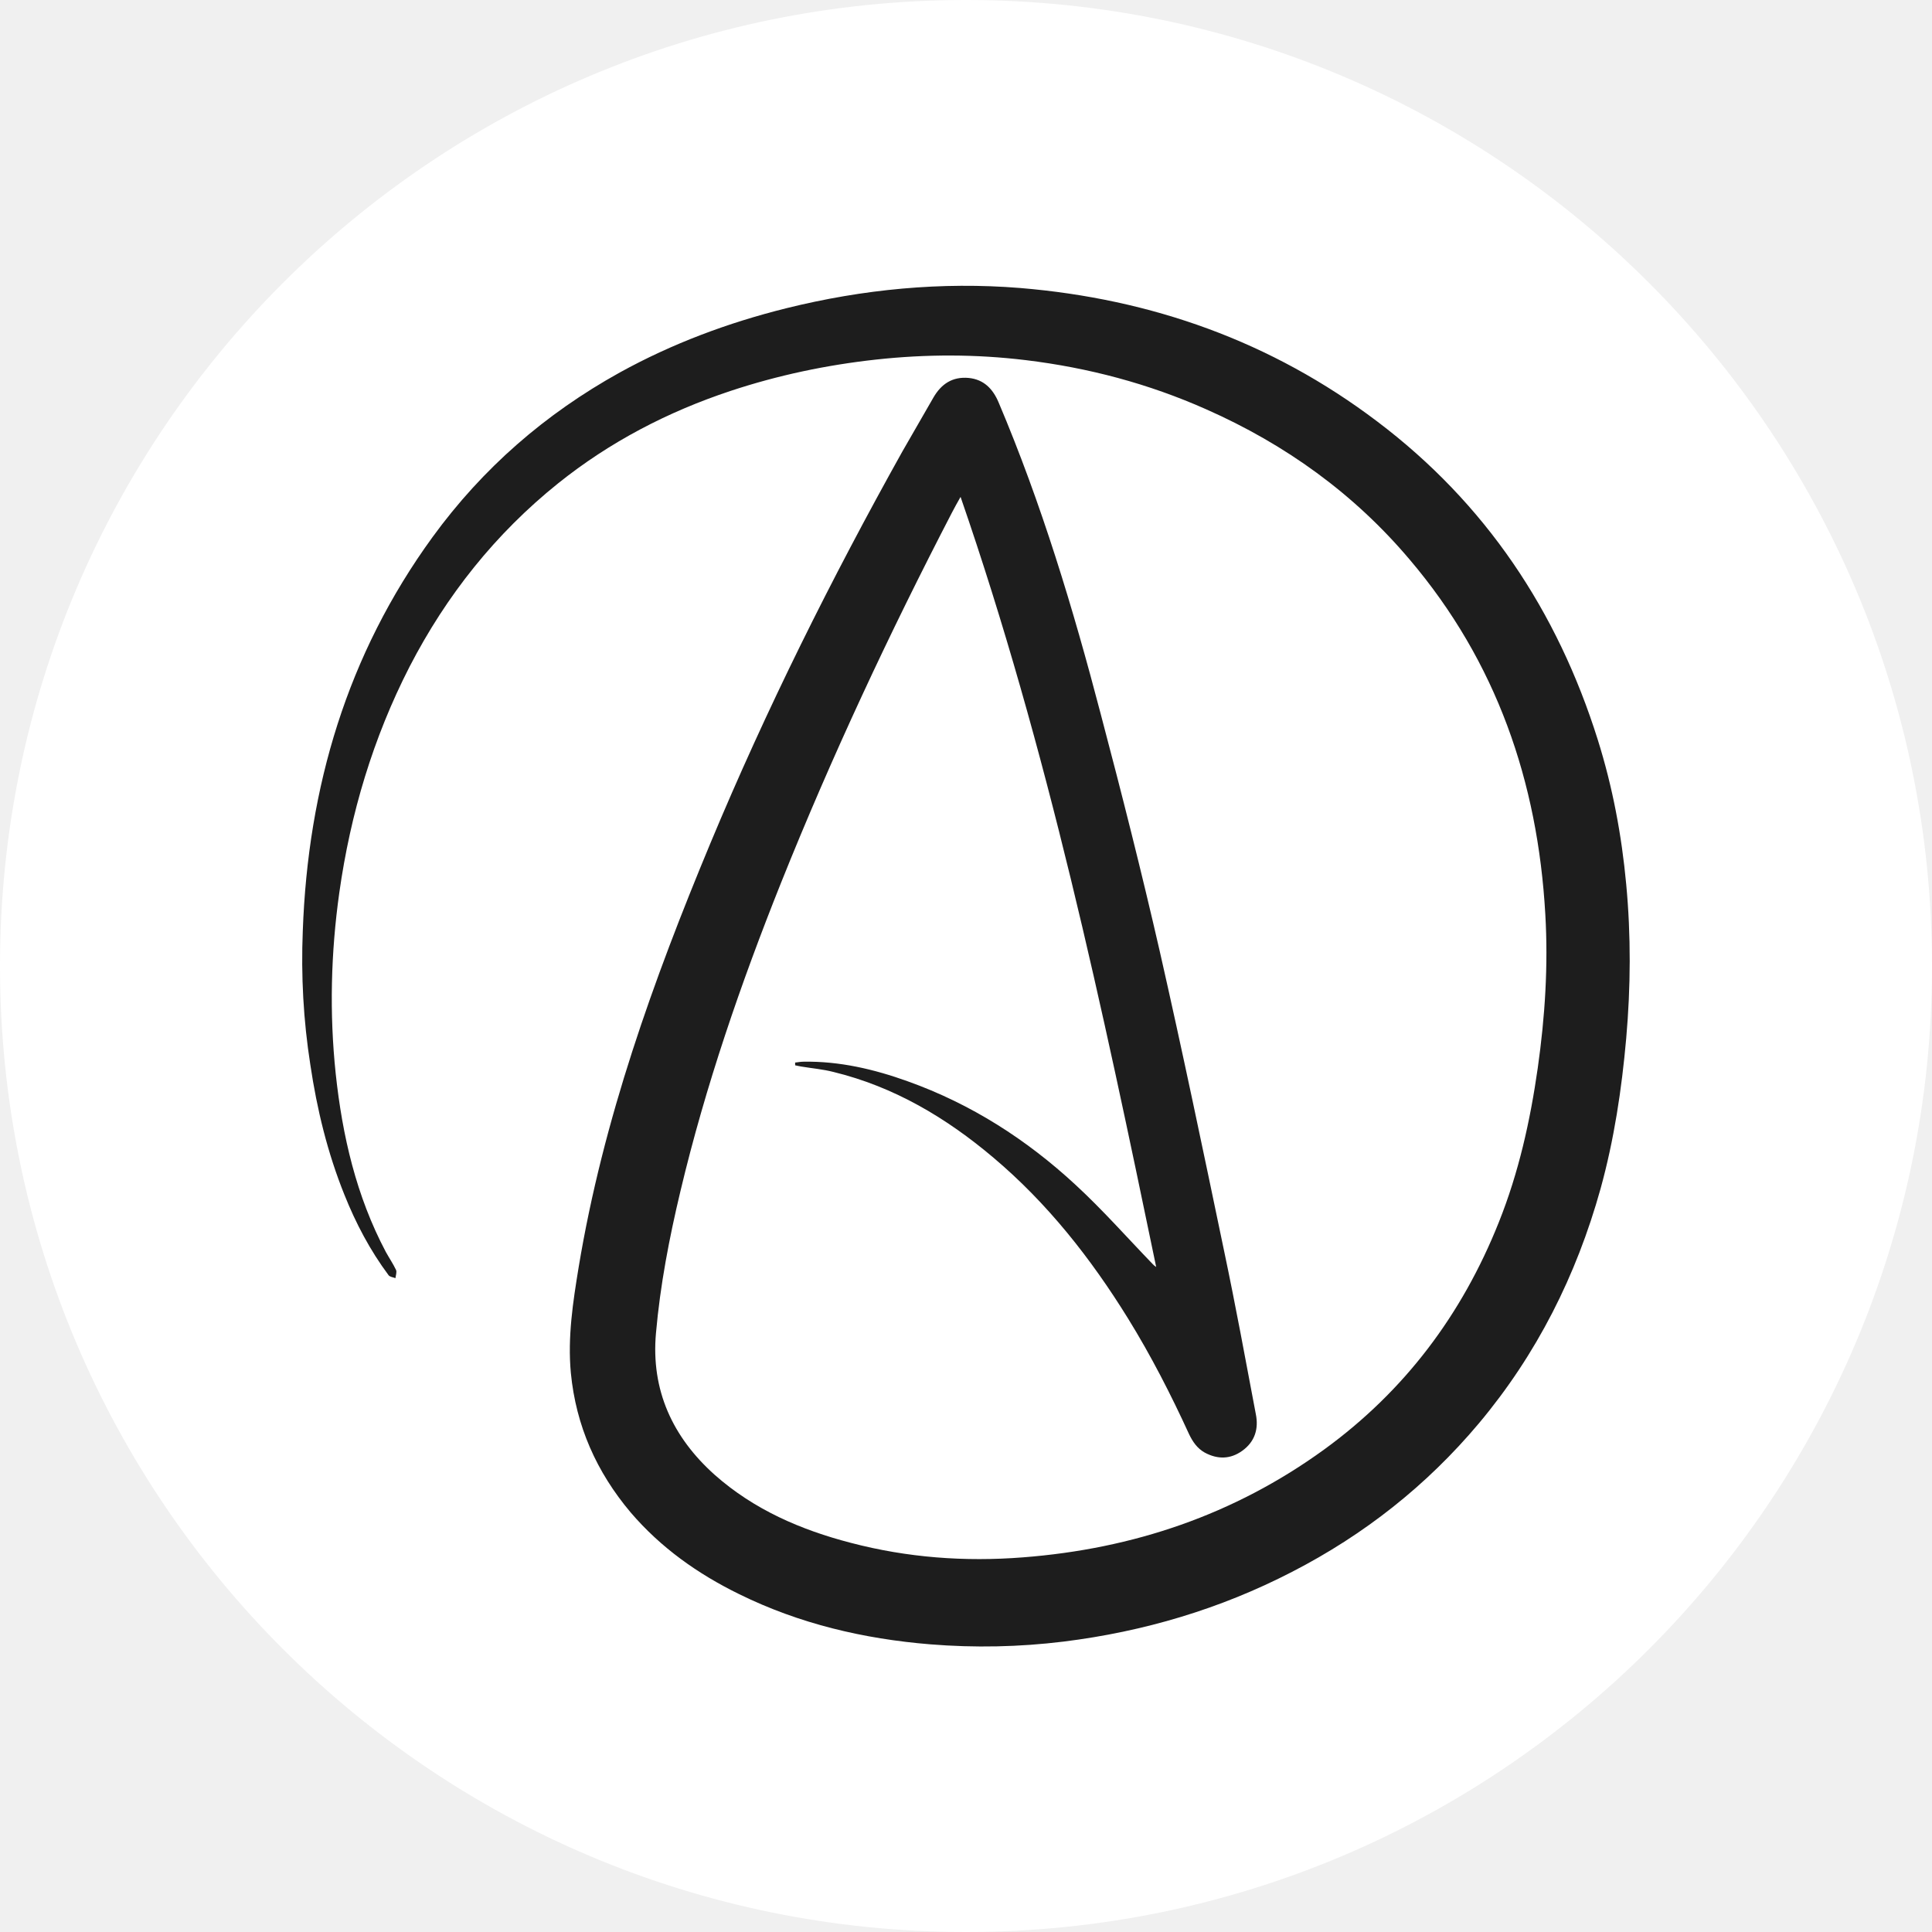
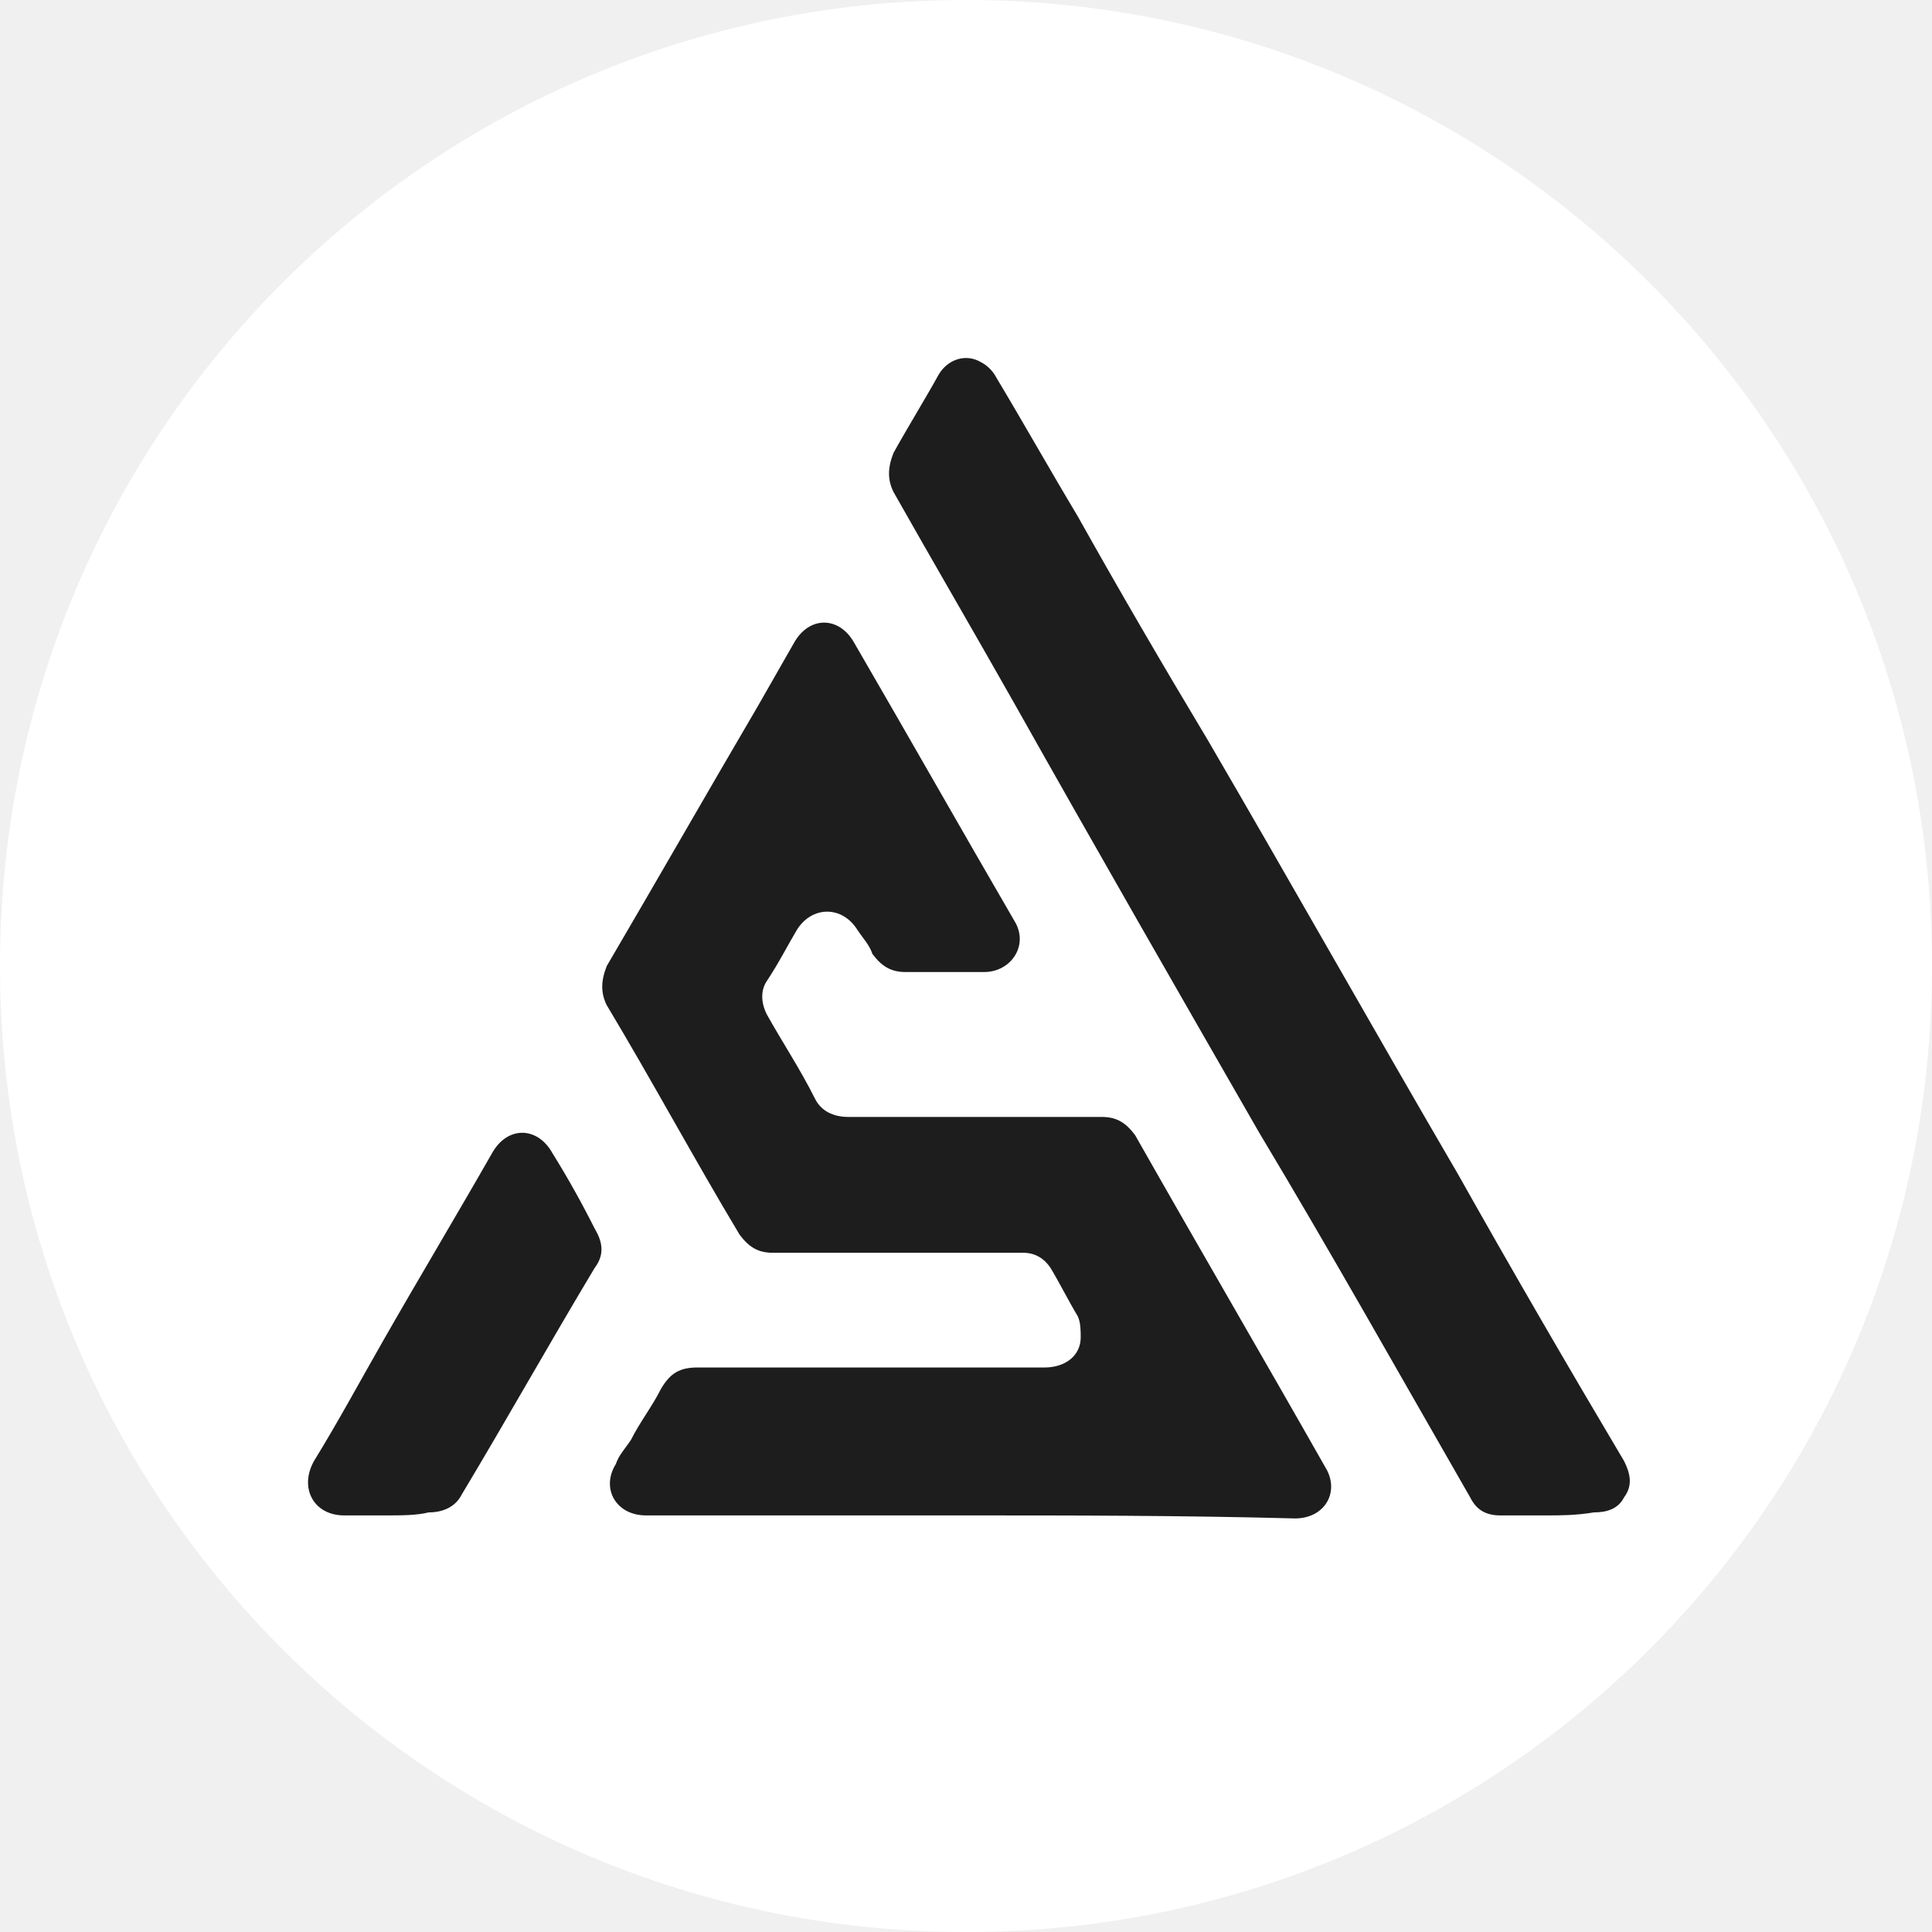
<svg xmlns="http://www.w3.org/2000/svg" id="Layer_2" data-name="Layer 2" viewBox="0 0 64 64">
  <g id="Layer_2-2" data-name="Layer 2">
    <g>
-       <circle cx="32" cy="32" r="32" style="fill: #fff;" />
-       <path d="M26.33,35.2c.1-.01,.19-.03,.29-.03,1.19-.02,2.34,.25,3.45,.65,2.1,.75,3.94,1.93,5.56,3.43,.9,.83,1.71,1.75,2.56,2.63,.03,.03,.06,.06,.11,.09-1.78-8.58-3.59-17.15-6.48-25.51-.11,.2-.2,.35-.28,.51-2.08,4.01-3.99,8.09-5.67,12.28-1.33,3.33-2.5,6.72-3.33,10.21-.37,1.55-.67,3.11-.81,4.7-.17,1.89,.55,3.45,1.95,4.7,1.3,1.15,2.85,1.82,4.51,2.25,1.87,.49,3.77,.63,5.69,.48,3.65-.28,7-1.41,9.98-3.57,2.67-1.94,4.57-4.47,5.79-7.53,.66-1.65,1.04-3.36,1.29-5.11,.24-1.69,.35-3.39,.25-5.1-.25-4.39-1.62-8.36-4.49-11.74-1.85-2.19-4.12-3.82-6.74-4.98-1.91-.85-3.91-1.38-5.98-1.63-1.65-.2-3.3-.2-4.95-.02-1.65,.18-3.26,.52-4.83,1.04-2.08,.69-4,1.69-5.71,3.06-2.08,1.67-3.7,3.71-4.92,6.07-1.21,2.36-1.96,4.87-2.33,7.49-.28,1.99-.33,3.99-.12,5.99,.22,2.06,.68,4.06,1.66,5.91,.11,.2,.24,.39,.34,.6,.03,.07-.01,.18-.02,.27-.08-.03-.19-.04-.23-.1-.61-.82-1.08-1.71-1.46-2.66-.56-1.39-.91-2.83-1.13-4.31-.23-1.47-.31-2.95-.25-4.43,.17-4.76,1.47-9.16,4.3-13.05,1.66-2.28,3.73-4.08,6.2-5.45,1.74-.96,3.59-1.65,5.52-2.13,2.54-.63,5.13-.88,7.74-.67,4.35,.36,8.33,1.77,11.83,4.42,3.59,2.71,5.97,6.28,7.31,10.55,.49,1.56,.79,3.16,.94,4.78,.16,1.7,.15,3.4,0,5.11-.15,1.69-.4,3.35-.85,4.98-.8,2.87-2.11,5.48-4.03,7.77-1.73,2.06-3.8,3.69-6.19,4.92-2.38,1.23-4.91,1.98-7.57,2.31-1.47,.18-2.94,.21-4.42,.09-2.2-.18-4.33-.68-6.32-1.66-1.37-.67-2.6-1.54-3.6-2.71-1.13-1.34-1.81-2.87-1.98-4.62-.11-1.19,.07-2.35,.26-3.51,.81-4.88,2.47-9.49,4.36-14.03,1.86-4.46,4.01-8.77,6.36-12.98,.34-.6,.69-1.19,1.03-1.79,.26-.45,.63-.7,1.17-.65,.5,.05,.8,.36,.99,.81,1.42,3.35,2.47,6.83,3.39,10.35,.69,2.61,1.35,5.22,1.95,7.84,.75,3.3,1.44,6.61,2.13,9.92,.38,1.8,.71,3.6,1.05,5.4,.1,.49-.03,.92-.45,1.22-.39,.28-.81,.29-1.24,.06-.25-.14-.4-.36-.52-.61-.6-1.31-1.26-2.6-2.02-3.83-1.23-1.99-2.67-3.82-4.46-5.33-1.56-1.32-3.29-2.35-5.3-2.84-.35-.09-.71-.12-1.07-.18-.07-.01-.14-.03-.2-.04,0-.03,0-.06,0-.09Z" style="fill: #1d1d1d;" />
+       <path d="M32,64h0C14.3,64,0,49.7,0,32H0C0,14.3,14.3,0,32,0h0c17.7,0,32,14.3,32,32h0c0,17.7-14.3,32-32,32Z" style="fill: #fff;" />
+       <g>
+         <path d="M32,50.2h-10.6c-1,0-1.5-.9-1-1.7,.1-.3,.3-.5,.5-.8,.3-.6,.7-1.1,1-1.7,.3-.5,.6-.7,1.2-.7h11.5c.7,0,1.2-.4,1.2-1,0-.2,0-.5-.1-.7-.3-.5-.6-1.1-.9-1.6-.2-.3-.5-.5-.9-.5h-8.3c-.5,0-.8-.2-1.1-.6-1.5-2.5-2.9-5.1-4.4-7.6-.2-.4-.2-.8,0-1.3,1.7-2.9,3.3-5.7,5-8.6,.4-.7,.8-1.4,1.2-2.1,.5-.9,1.5-.9,2,0,1.8,3.1,3.5,6.1,5.3,9.2,.5,.8-.1,1.7-1,1.7h-2.6c-.5,0-.8-.2-1.1-.6-.1-.3-.3-.5-.5-.8-.5-.8-1.5-.8-2,0-.3,.5-.6,1.1-1,1.7-.2,.3-.2,.7,0,1.1,.5,.9,1.1,1.8,1.6,2.8,.2,.4,.6,.6,1.1,.6h8.4c.5,0,.8,.2,1.1,.6,2.1,3.7,4.2,7.3,6.3,11,.5,.8,0,1.7-1,1.7-3.8-.1-7.4-.1-10.9-.1Z" style="fill: #1d1d1d;" />
+         <path d="M51.2,50.2h-1.5c-.5,0-.8-.2-1-.6-2.3-4-4.6-8.1-7-12.1-2.7-4.7-5.4-9.4-8.1-14.2-1.3-2.3-2.7-4.7-4-7-.2-.4-.2-.8,0-1.3,.5-.9,1-1.7,1.5-2.6,.3-.5,.9-.7,1.4-.4,.2,.1,.4,.3,.5,.5,.9,1.5,1.8,3.1,2.7,4.6,1.4,2.5,2.8,4.9,4.3,7.4,2.8,4.8,5.5,9.6,8.3,14.4,1.8,3.2,3.6,6.3,5.5,9.5,.2,.4,.3,.8,0,1.2-.2,.4-.6,.5-1,.5-.6,.1-1.1,.1-1.6,.1Z" style="fill: #1d1d1d;" />
+         <path d="M12.8,50.2h-1.4c-1,0-1.5-.9-1-1.8,.8-1.3,1.5-2.6,2.3-4,1.2-2.1,2.4-4.1,3.6-6.2,.5-.9,1.5-.9,2,0,.5,.8,1,1.7,1.4,2.5,.3,.5,.3,.9,0,1.3-1.5,2.5-2.9,5-4.4,7.5-.2,.4-.6,.6-1.1,.6-.4,.1-.9,.1-1.4,.1Z" style="fill: #1d1d1d;" />
+       </g>
    </g>
  </g>
</svg>
